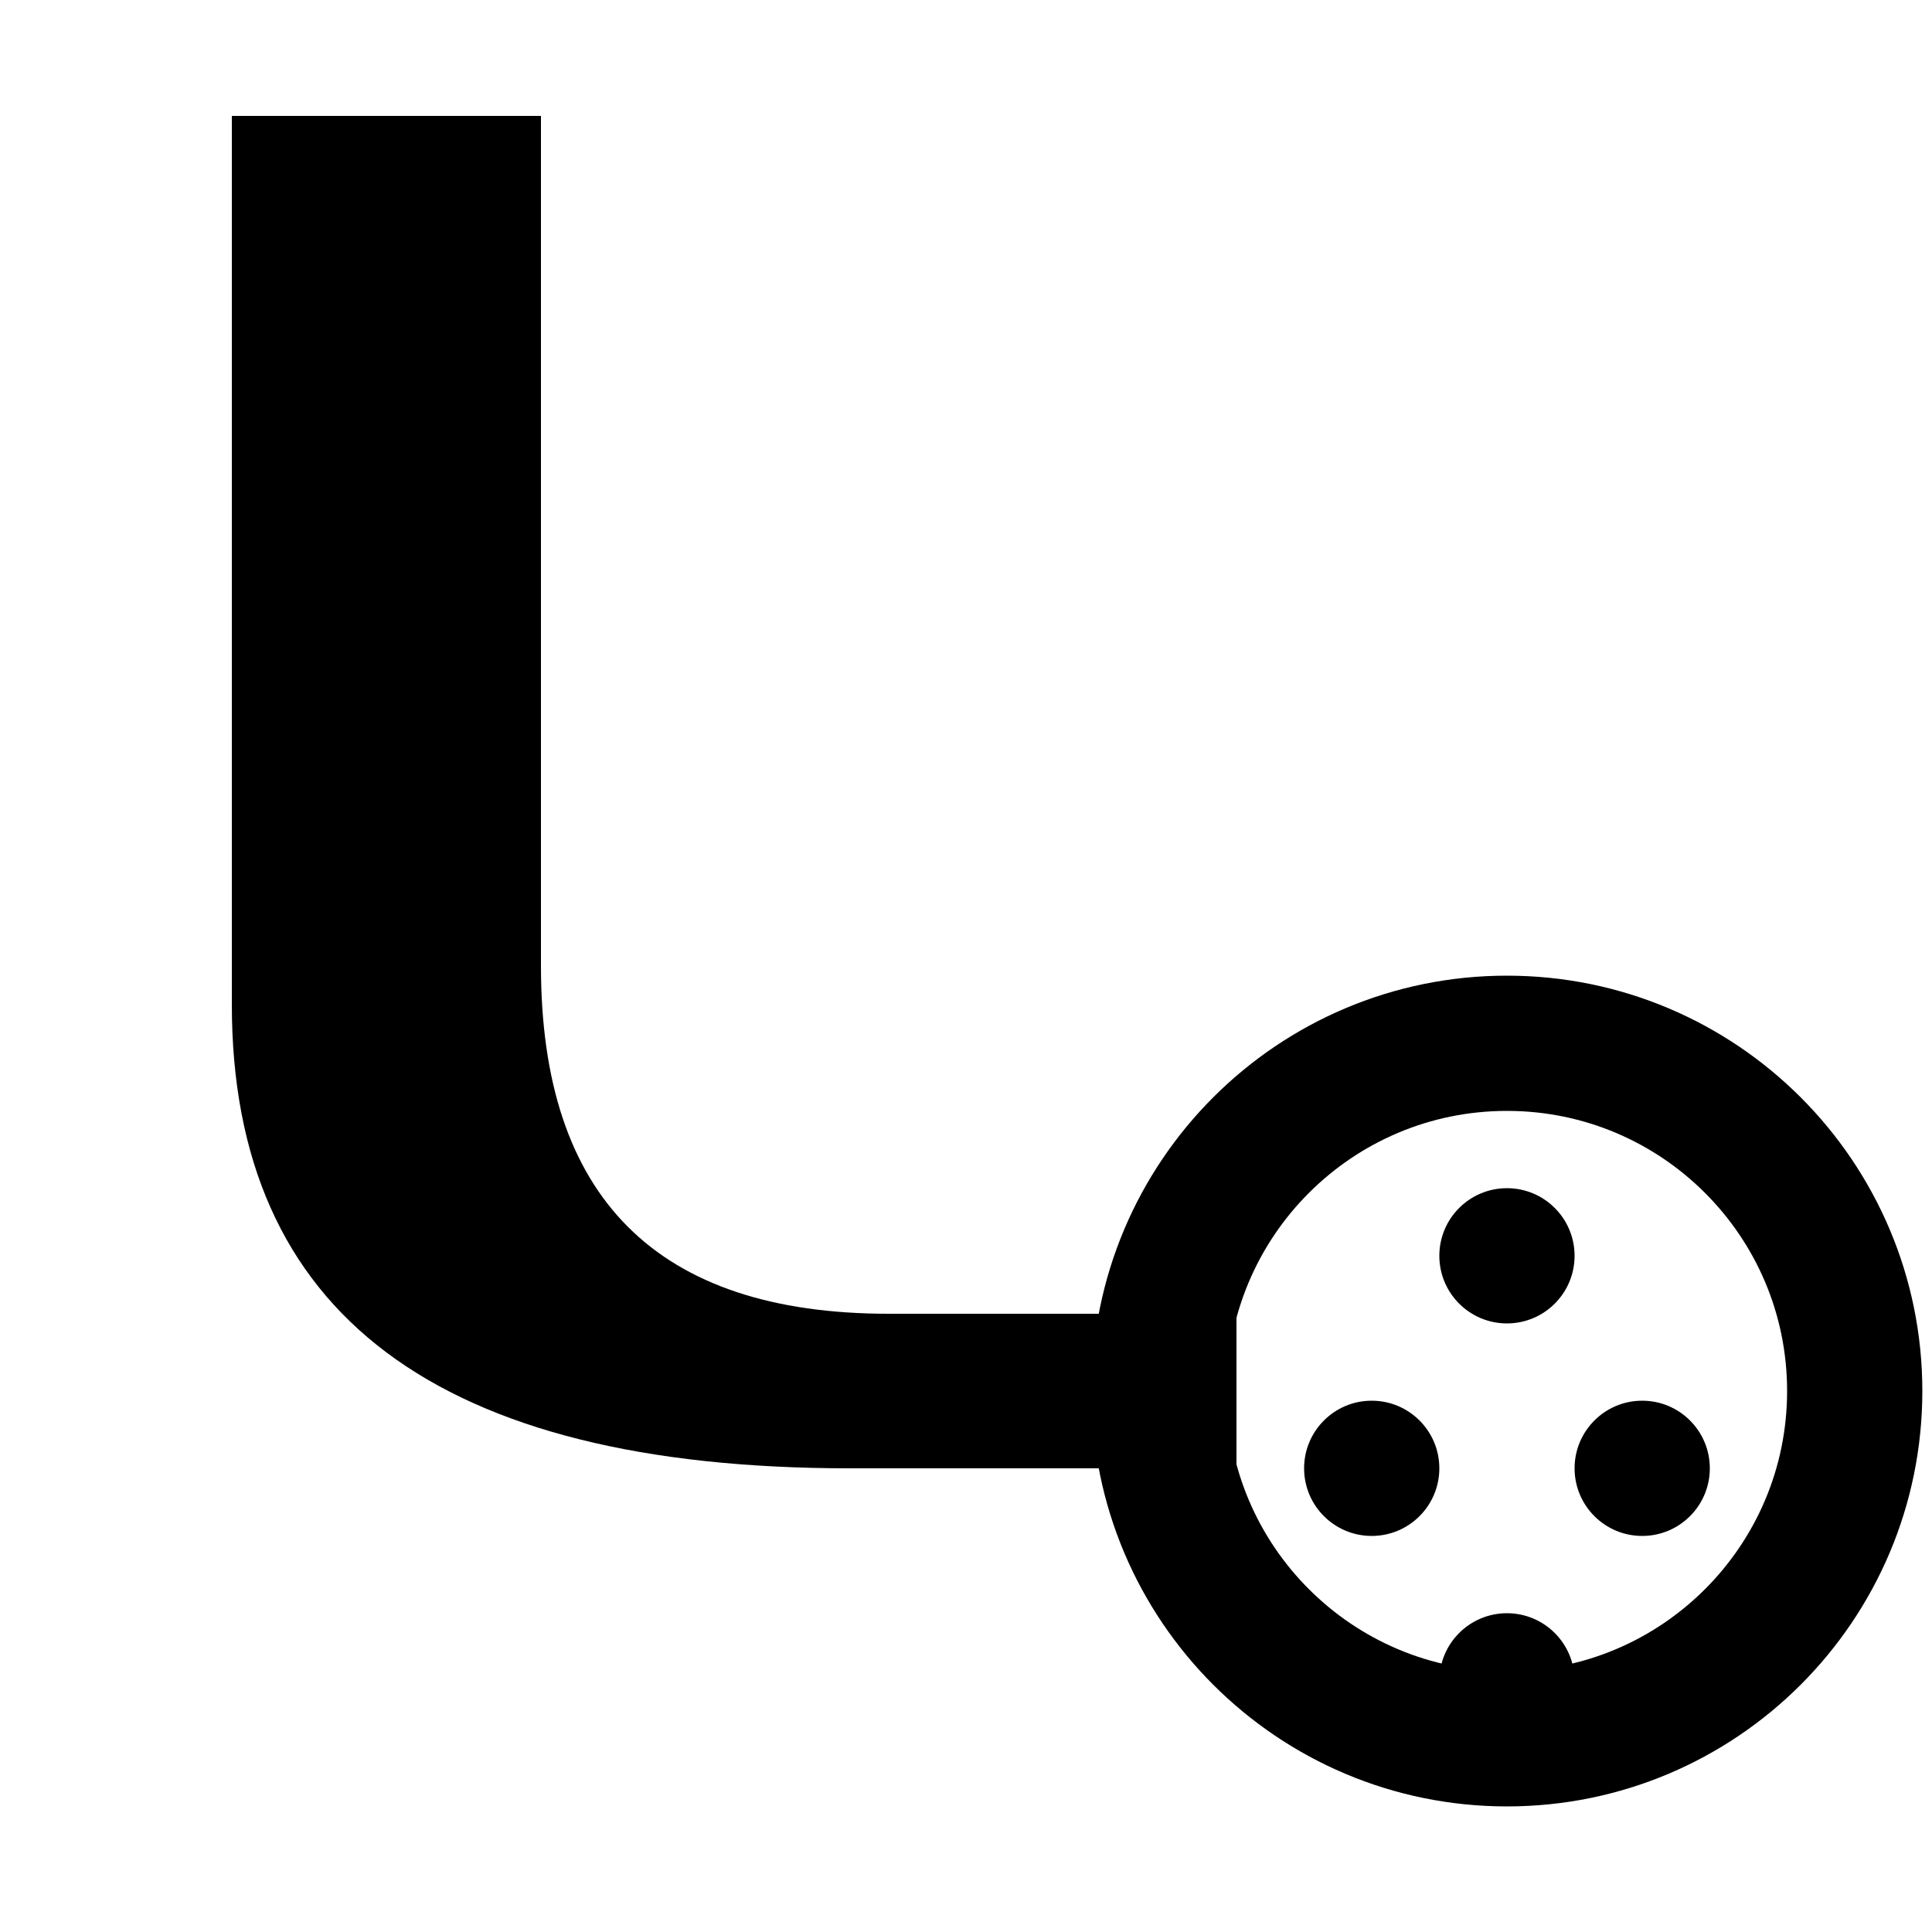
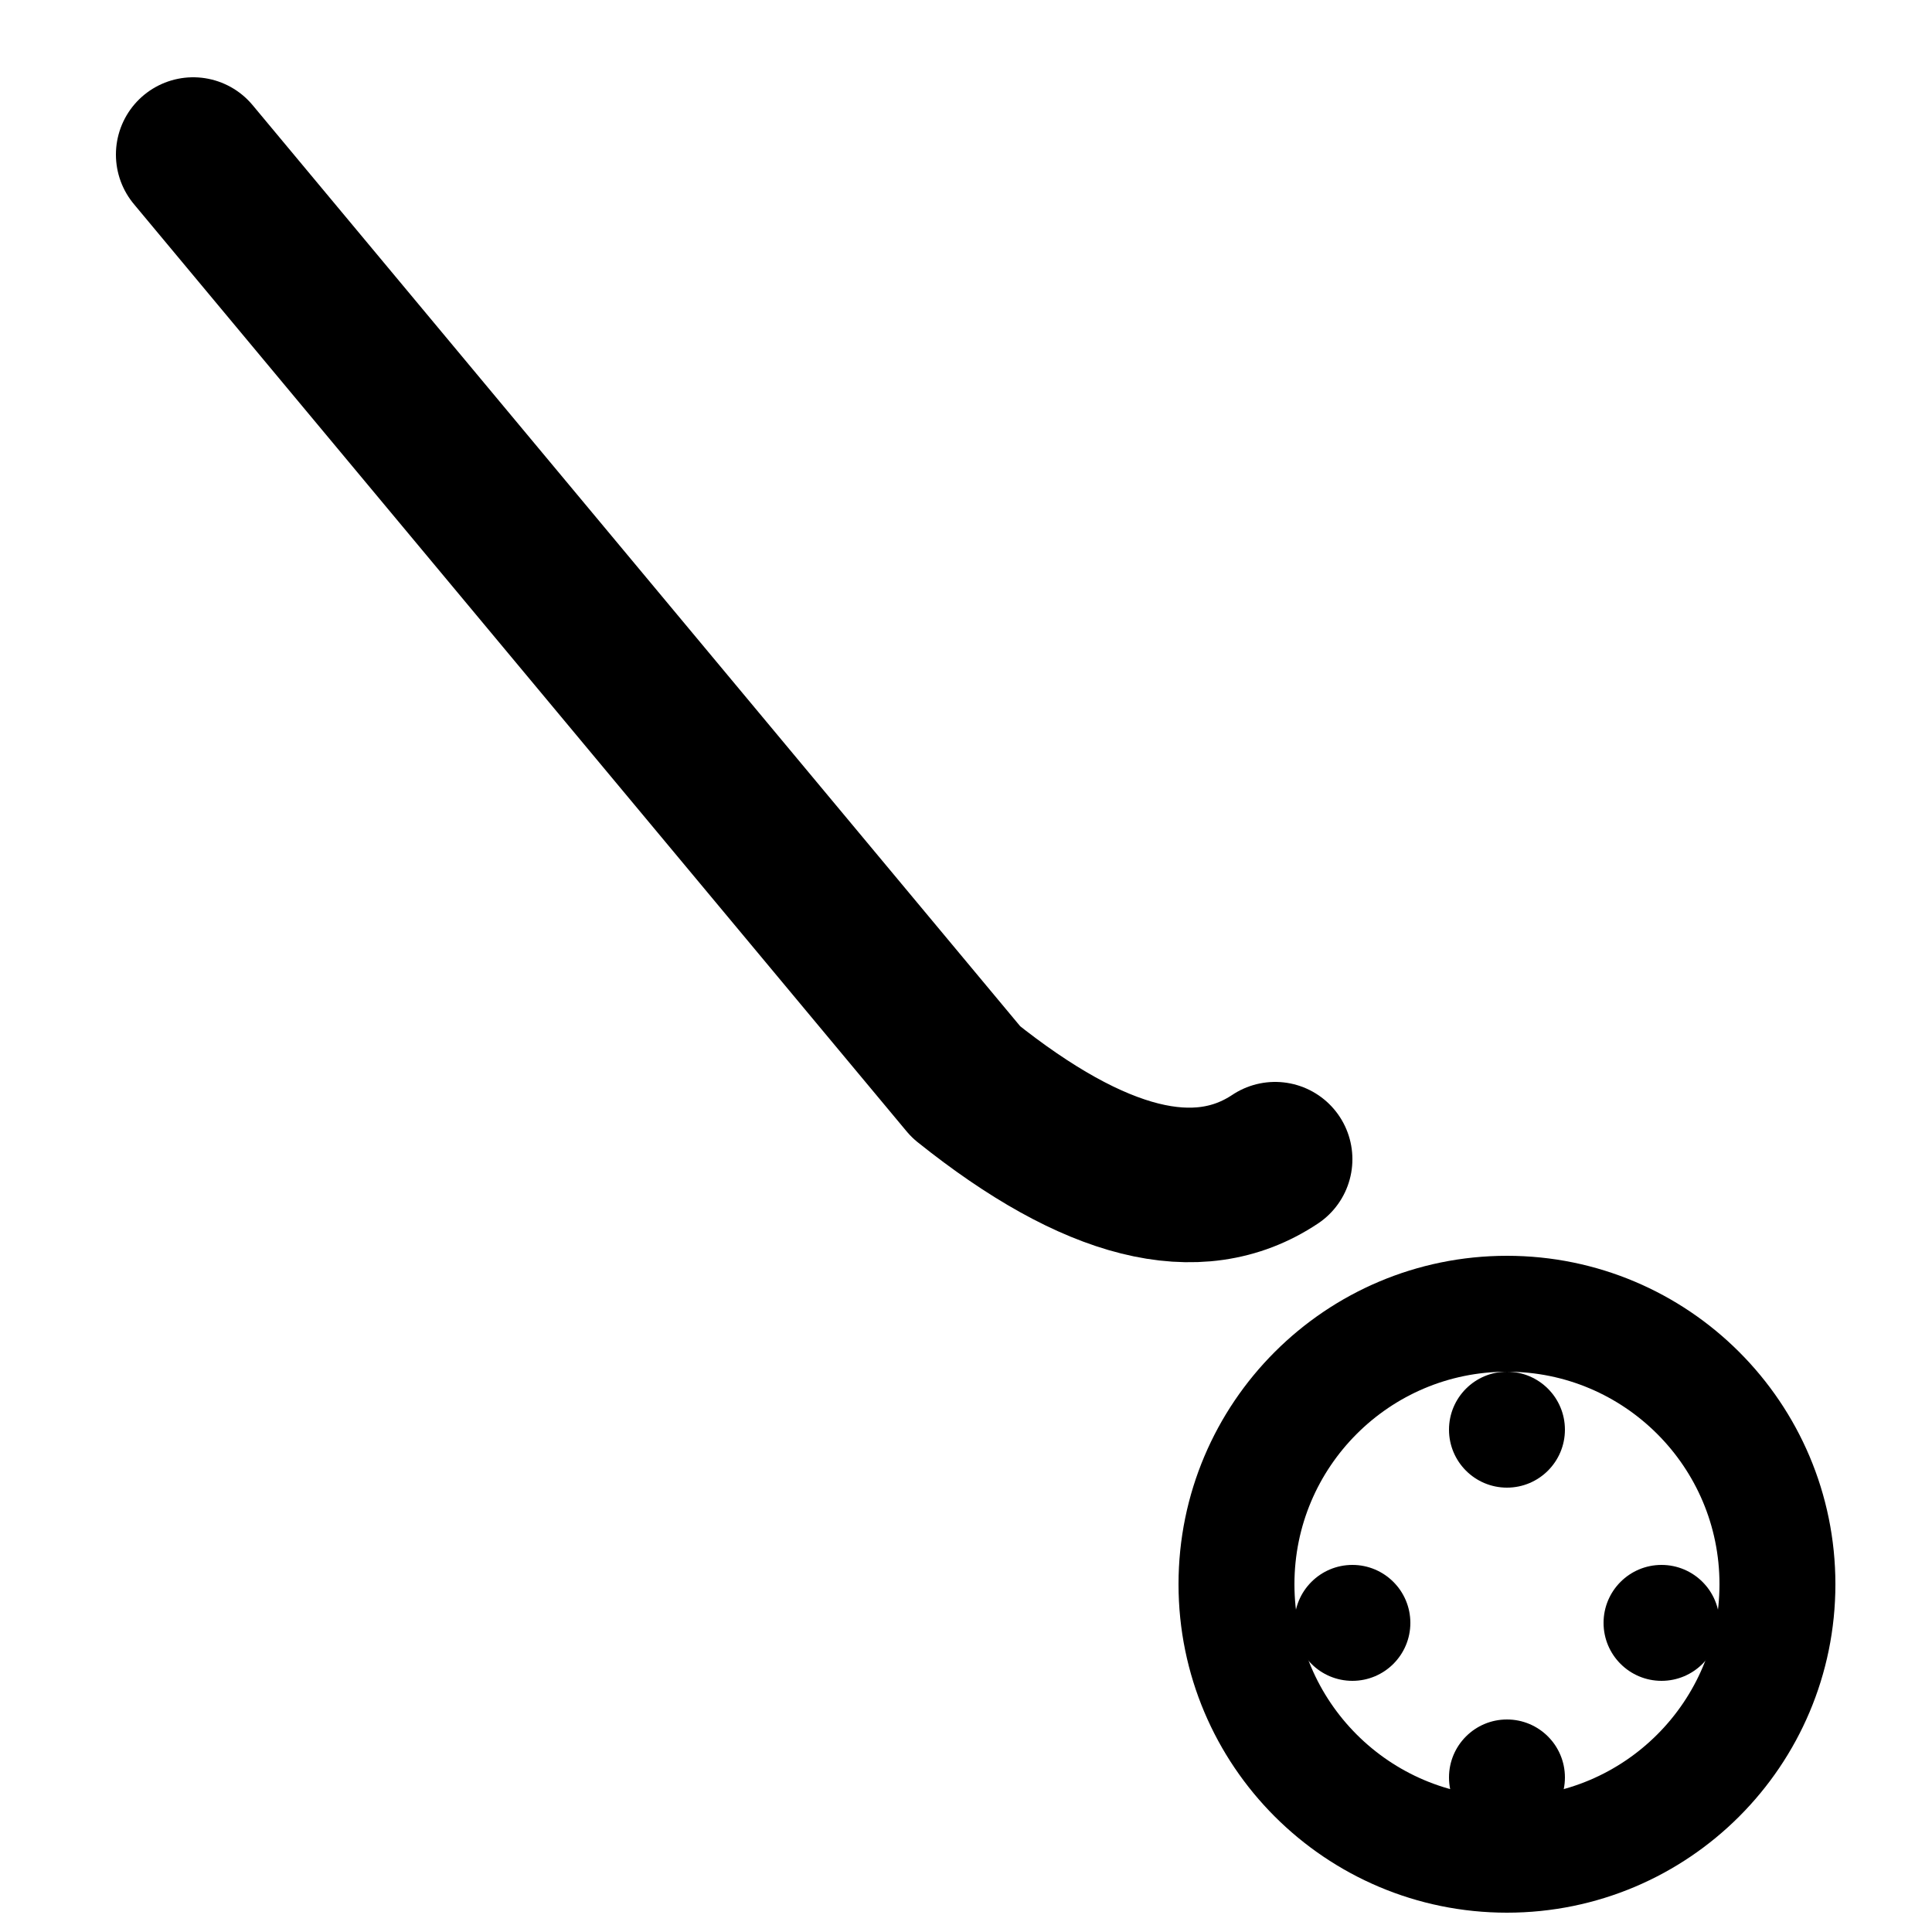
<svg xmlns="http://www.w3.org/2000/svg" viewBox="0 0 100 100">
-   <path d="M 18 6 L 28 6 L 28 50 Q 28 68 46 68 L 64 68 L 64 76 L 44 76 Q 12 76 12 52 L 12 6 Z" fill="#000" />
-   <circle cx="78" cy="72" r="18" fill="none" stroke="#000" stroke-width="7" />
-   <circle cx="78" cy="65" r="3.5" fill="#000" />
-   <circle cx="71" cy="76" r="3.5" fill="#000" />
-   <circle cx="85" cy="76" r="3.5" fill="#000" />
-   <circle cx="78" cy="87" r="3.5" fill="#000" />
+   <path d="M 10 8 L 50 56 Q 60 64 66 60" fill="none" stroke="#000" stroke-width="8" stroke-linecap="round" stroke-linejoin="round" />
+   <circle cx="78" cy="82" r="14" fill="none" stroke="#000" stroke-width="6" />
+   <circle cx="78" cy="74" r="3" fill="#000" />
+   <circle cx="70" cy="84" r="3" fill="#000" />
+   <circle cx="86" cy="84" r="3" fill="#000" />
+   <circle cx="78" cy="92" r="3" fill="#000" />
</svg>
